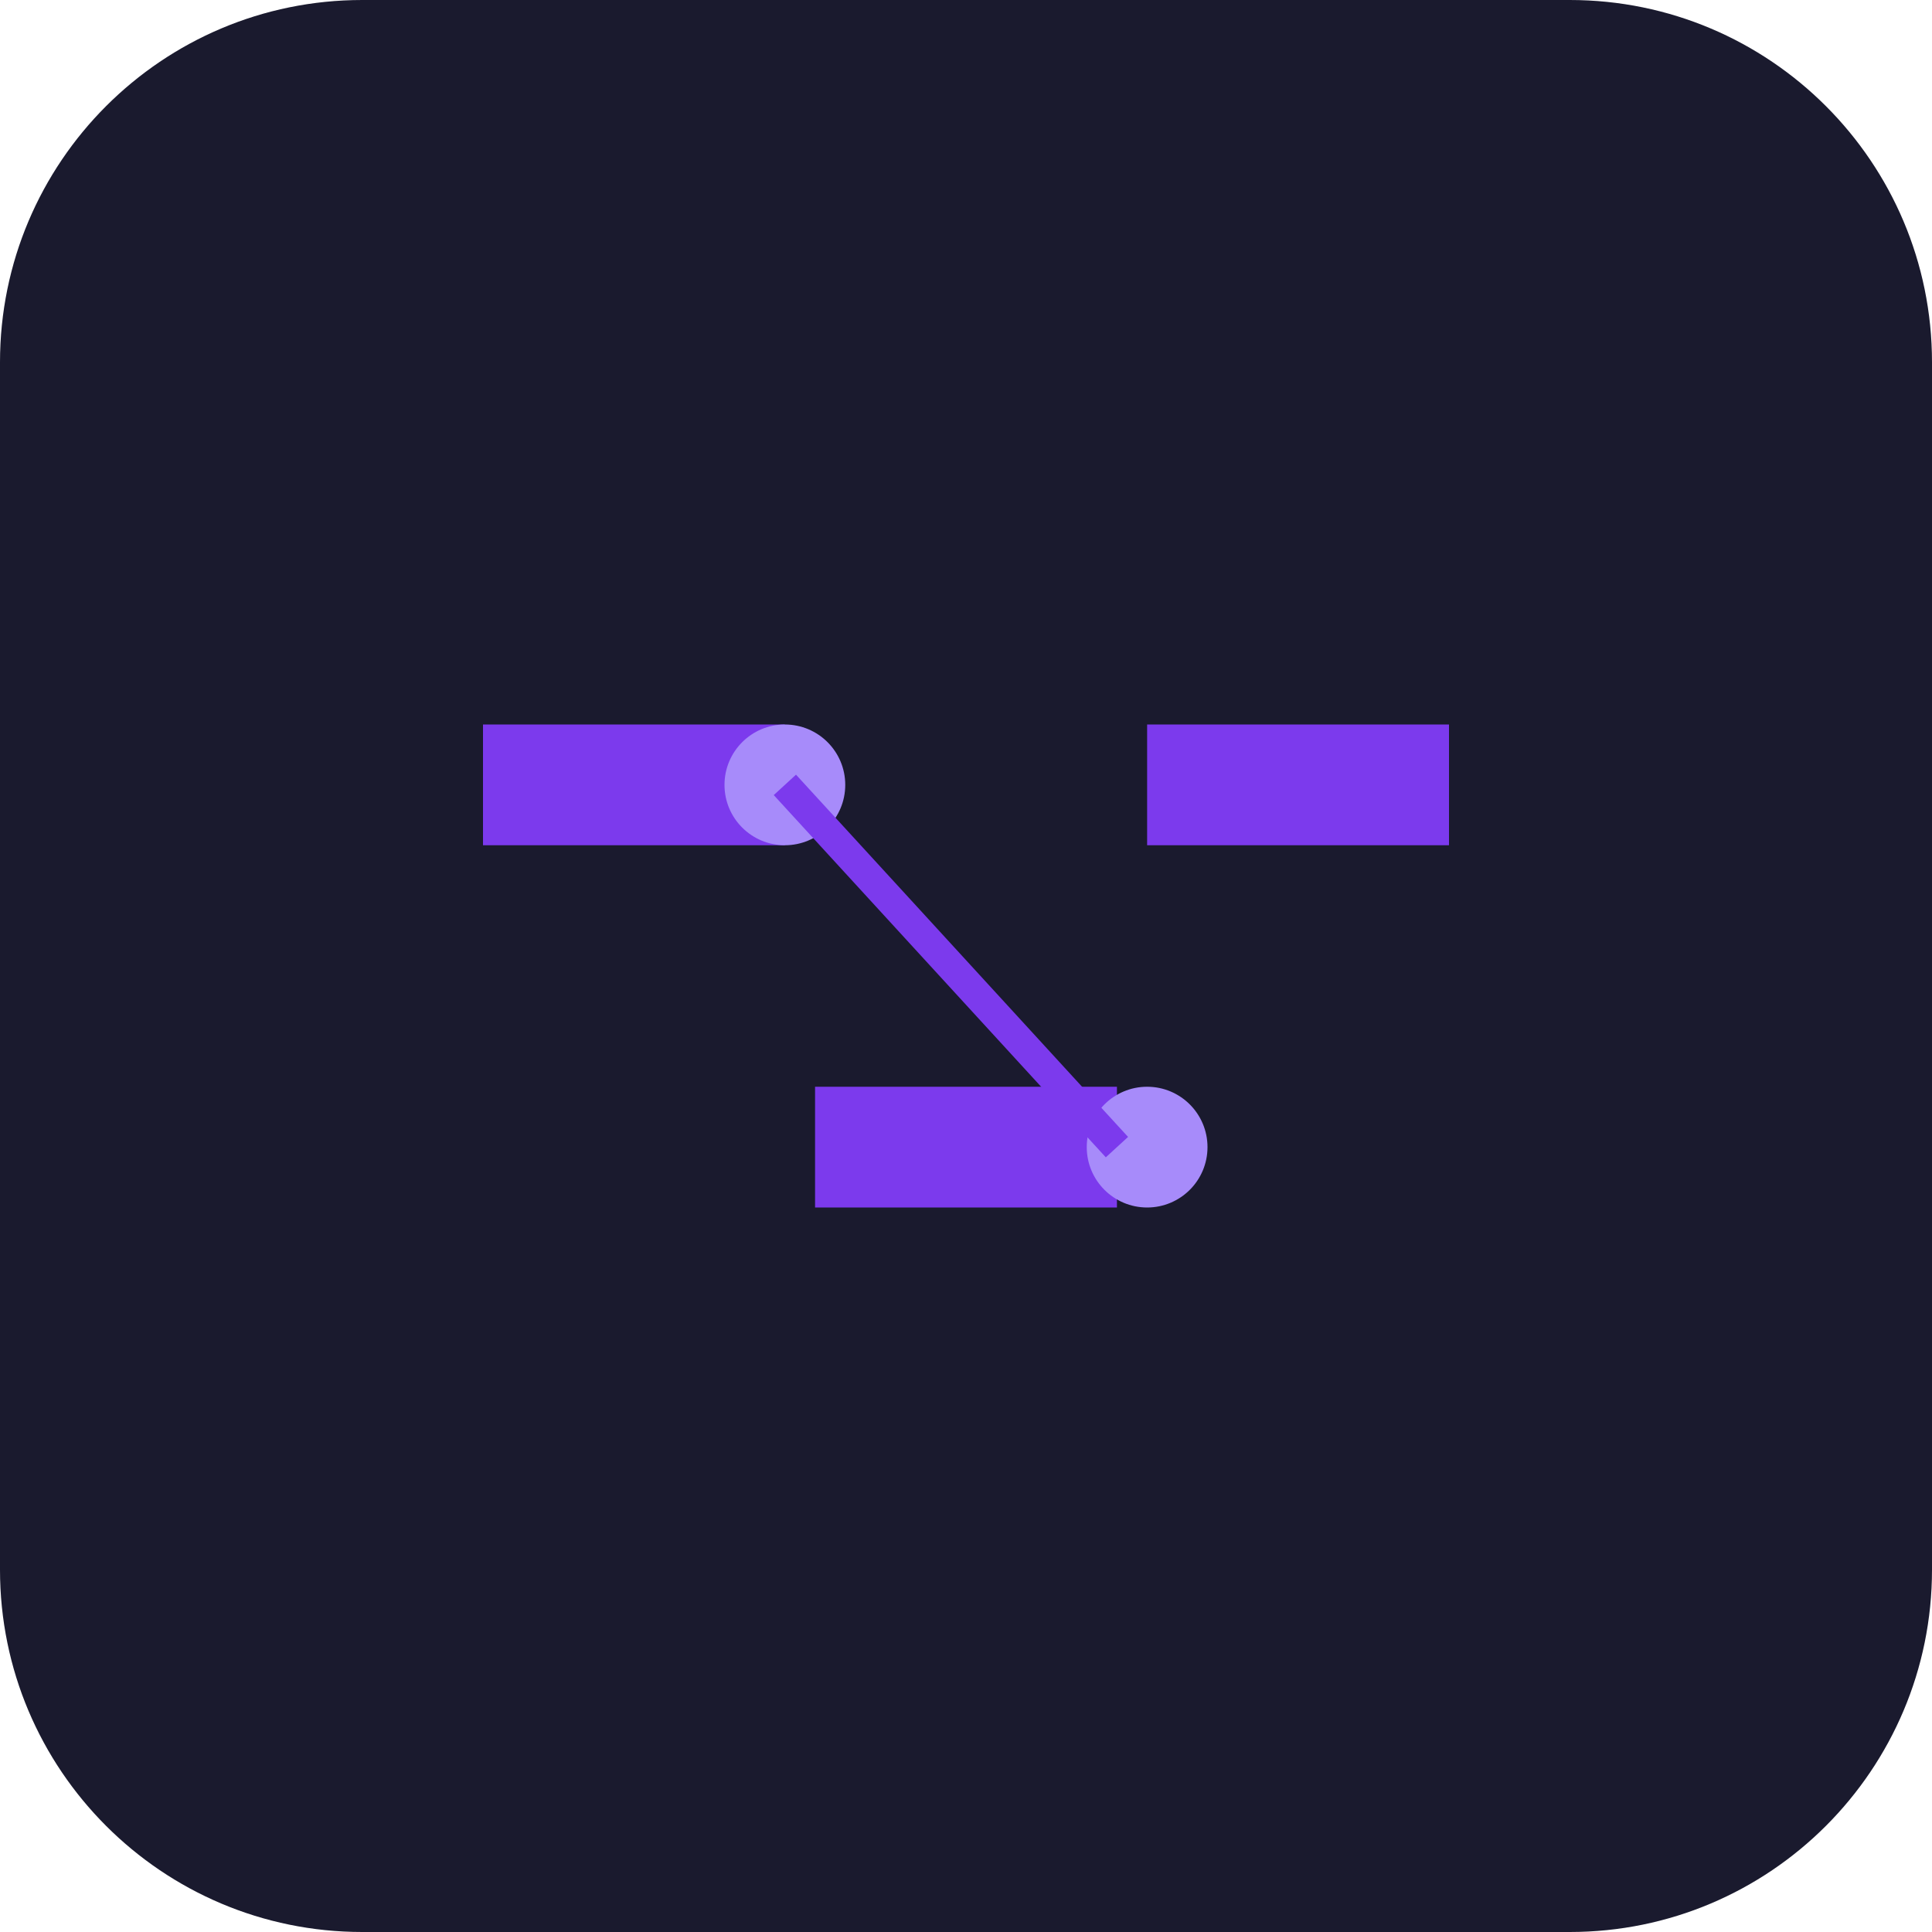
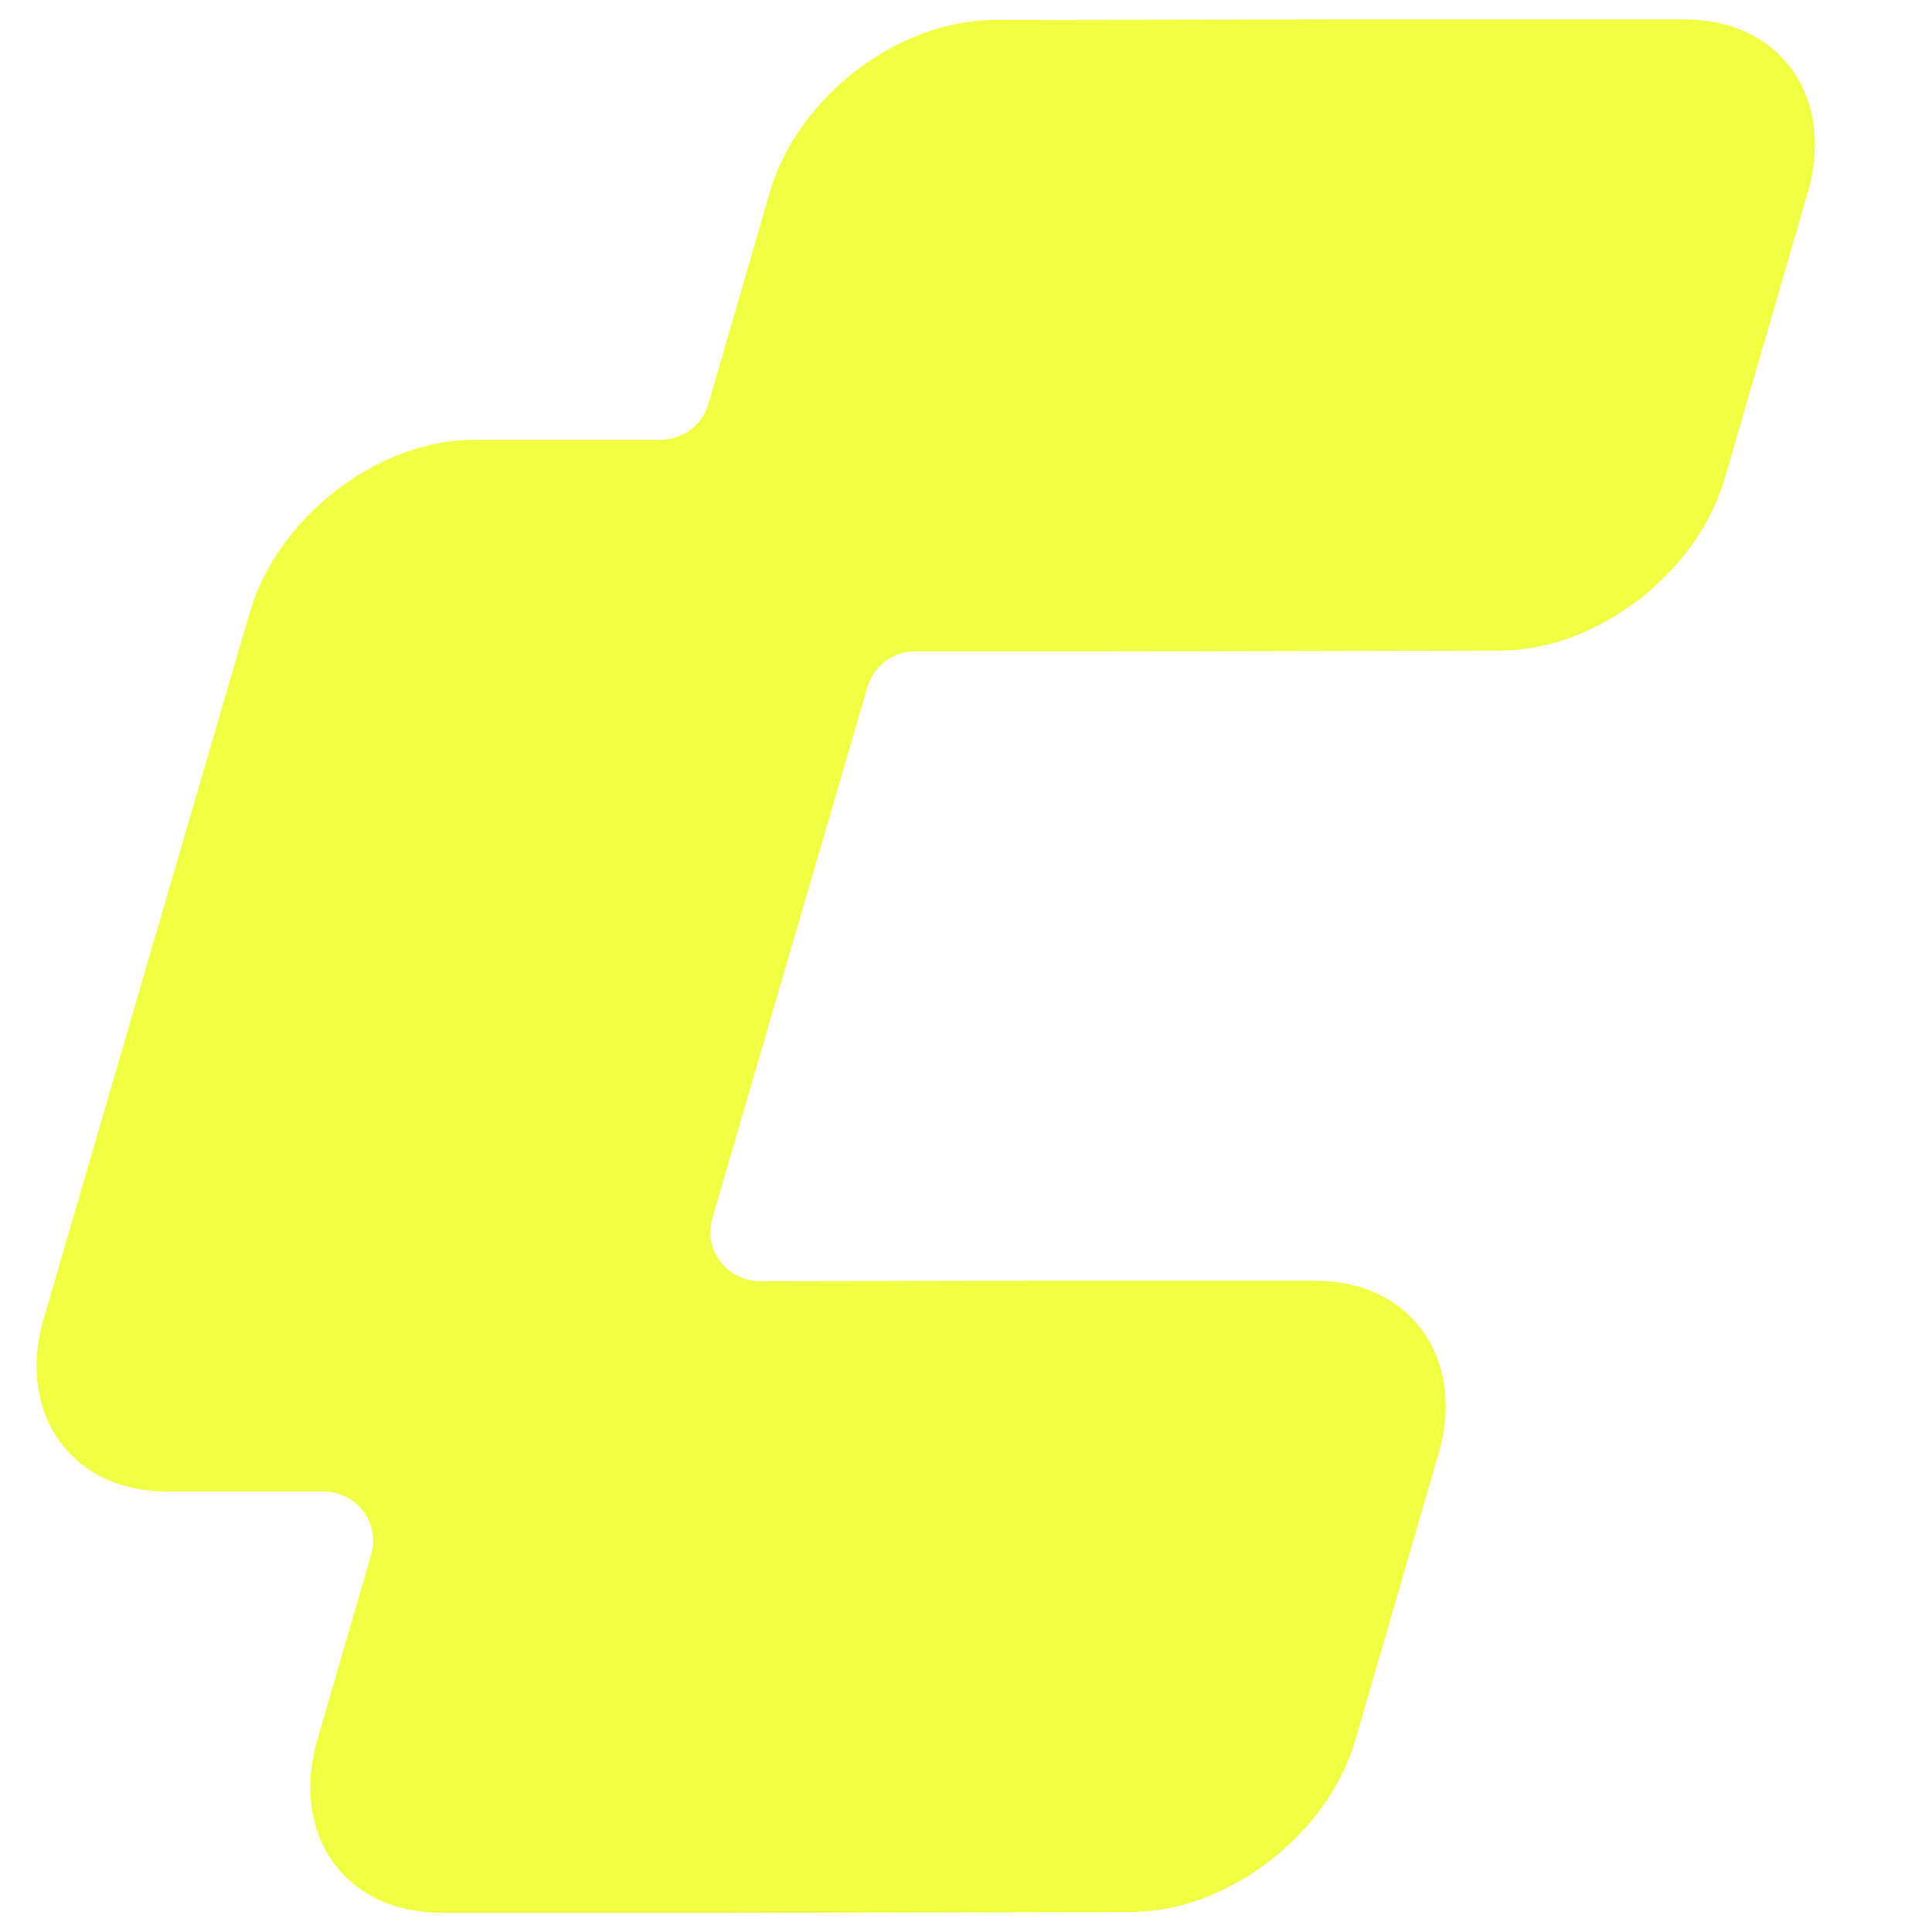
- <svg xmlns="http://www.w3.org/2000/svg" viewBox="0 0 128 128" fill="none">
-   <rect width="128" height="128" rx="24" fill="#1a1a2e" />
-   <path d="M32 48h20v8H32zm44 0h20v8H76zm-22 24h20v8H54z" fill="#7c3aed" />
-   <circle cx="52" cy="52" r="4" fill="#a78bfa" />
-   <circle cx="76" cy="76" r="4" fill="#a78bfa" />
-   <path d="M52 52l22 24" stroke="#7c3aed" stroke-width="2" />
+ <svg xmlns="http://www.w3.org/2000/svg" viewBox="0 0 24 24">
+   <path d="M5.485 23.76c-.568 0-1.026-.207-1.325-.598-.307-.402-.387-.964-.22-1.54l.672-2.315a.605.605 0 00-.1-.536.622.622 0 00-.494-.243H2.085c-.568 0-1.026-.207-1.325-.598-.307-.403-.387-.964-.22-1.54l2.31-7.917.255-.87c.343-1.18 1.592-2.14 2.786-2.14h2.313c.276 0 .519-.18.595-.442l.764-2.633C9.906 1.208 11.155.249 12.35.249l4.945-.008h3.62c.568 0 1.027.206 1.325.597.307.402.387.964.22 1.54l-1.035 3.566c-.343 1.178-1.593 2.137-2.787 2.137l-4.956.01H11.37a.618.618 0 00-.594.441l-1.928 6.604a.605.605 0 00.1.537c.118.153.3.243.495.243l3.275-.006h3.61c.568 0 1.026.206 1.325.598.307.402.387.964.22 1.54l-1.036 3.565c-.342 1.179-1.592 2.138-2.786 2.138l-4.957.01h-3.61z" fill="#F0FF41" />
</svg>
